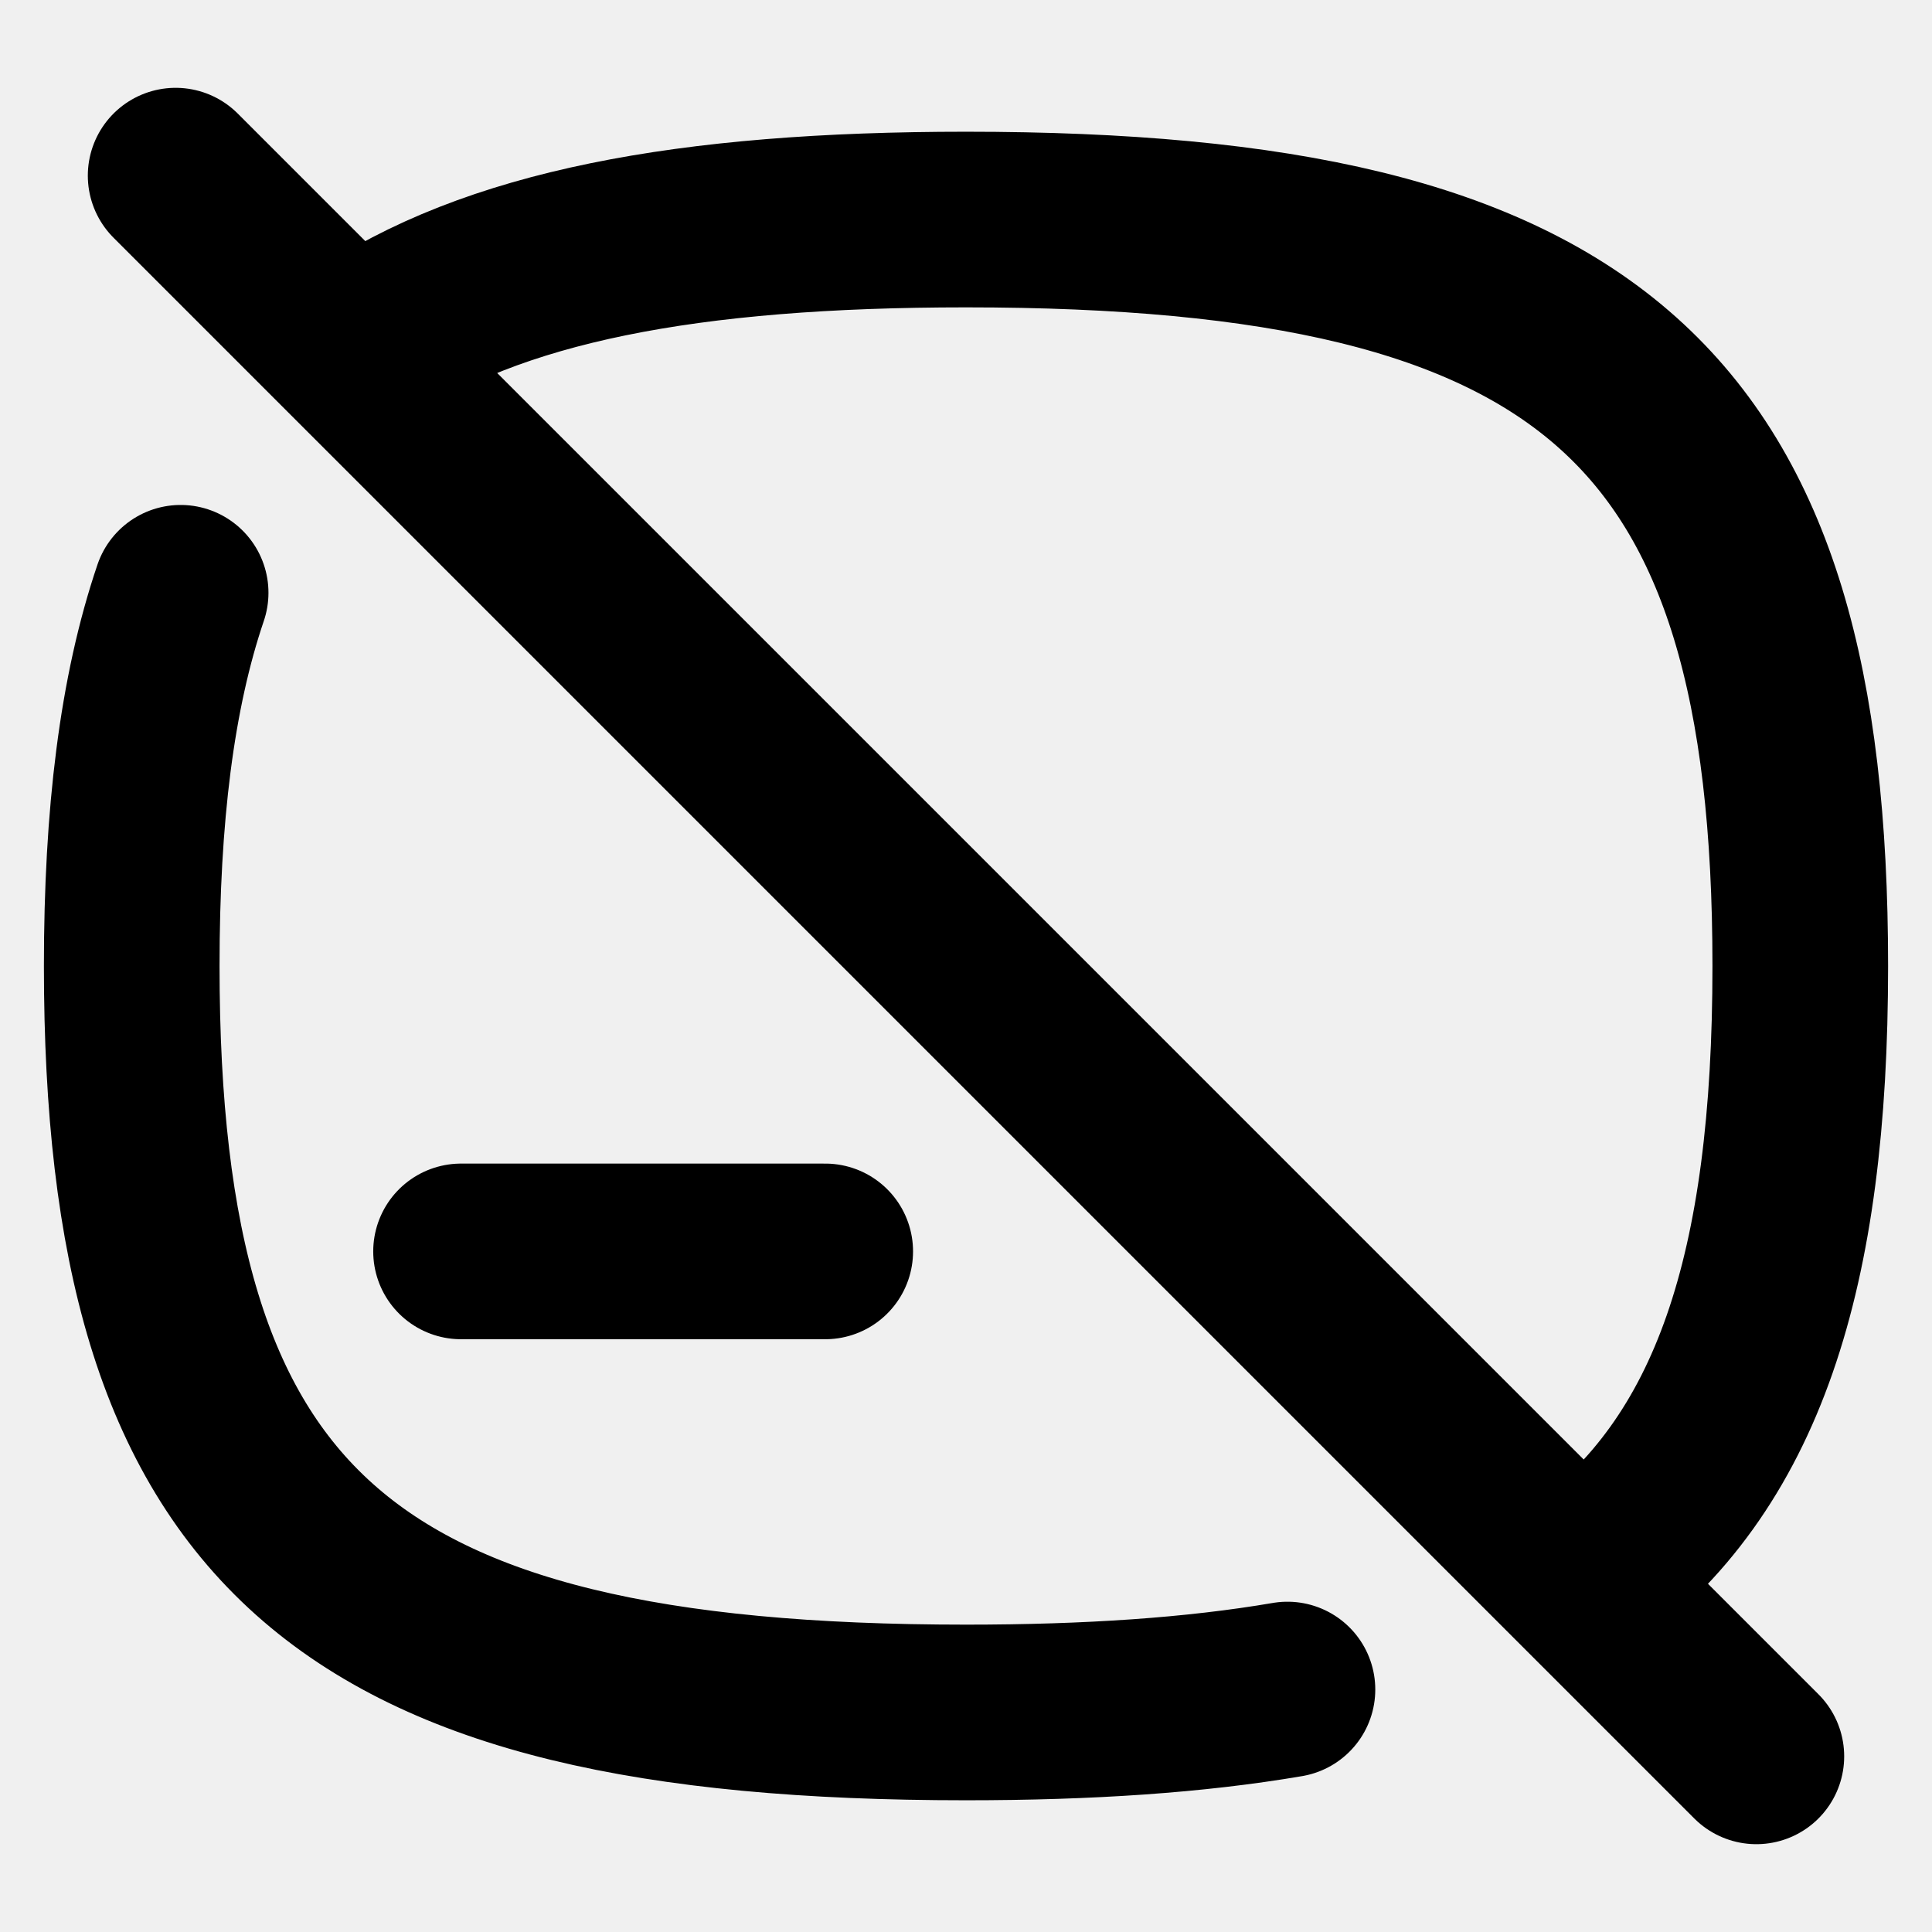
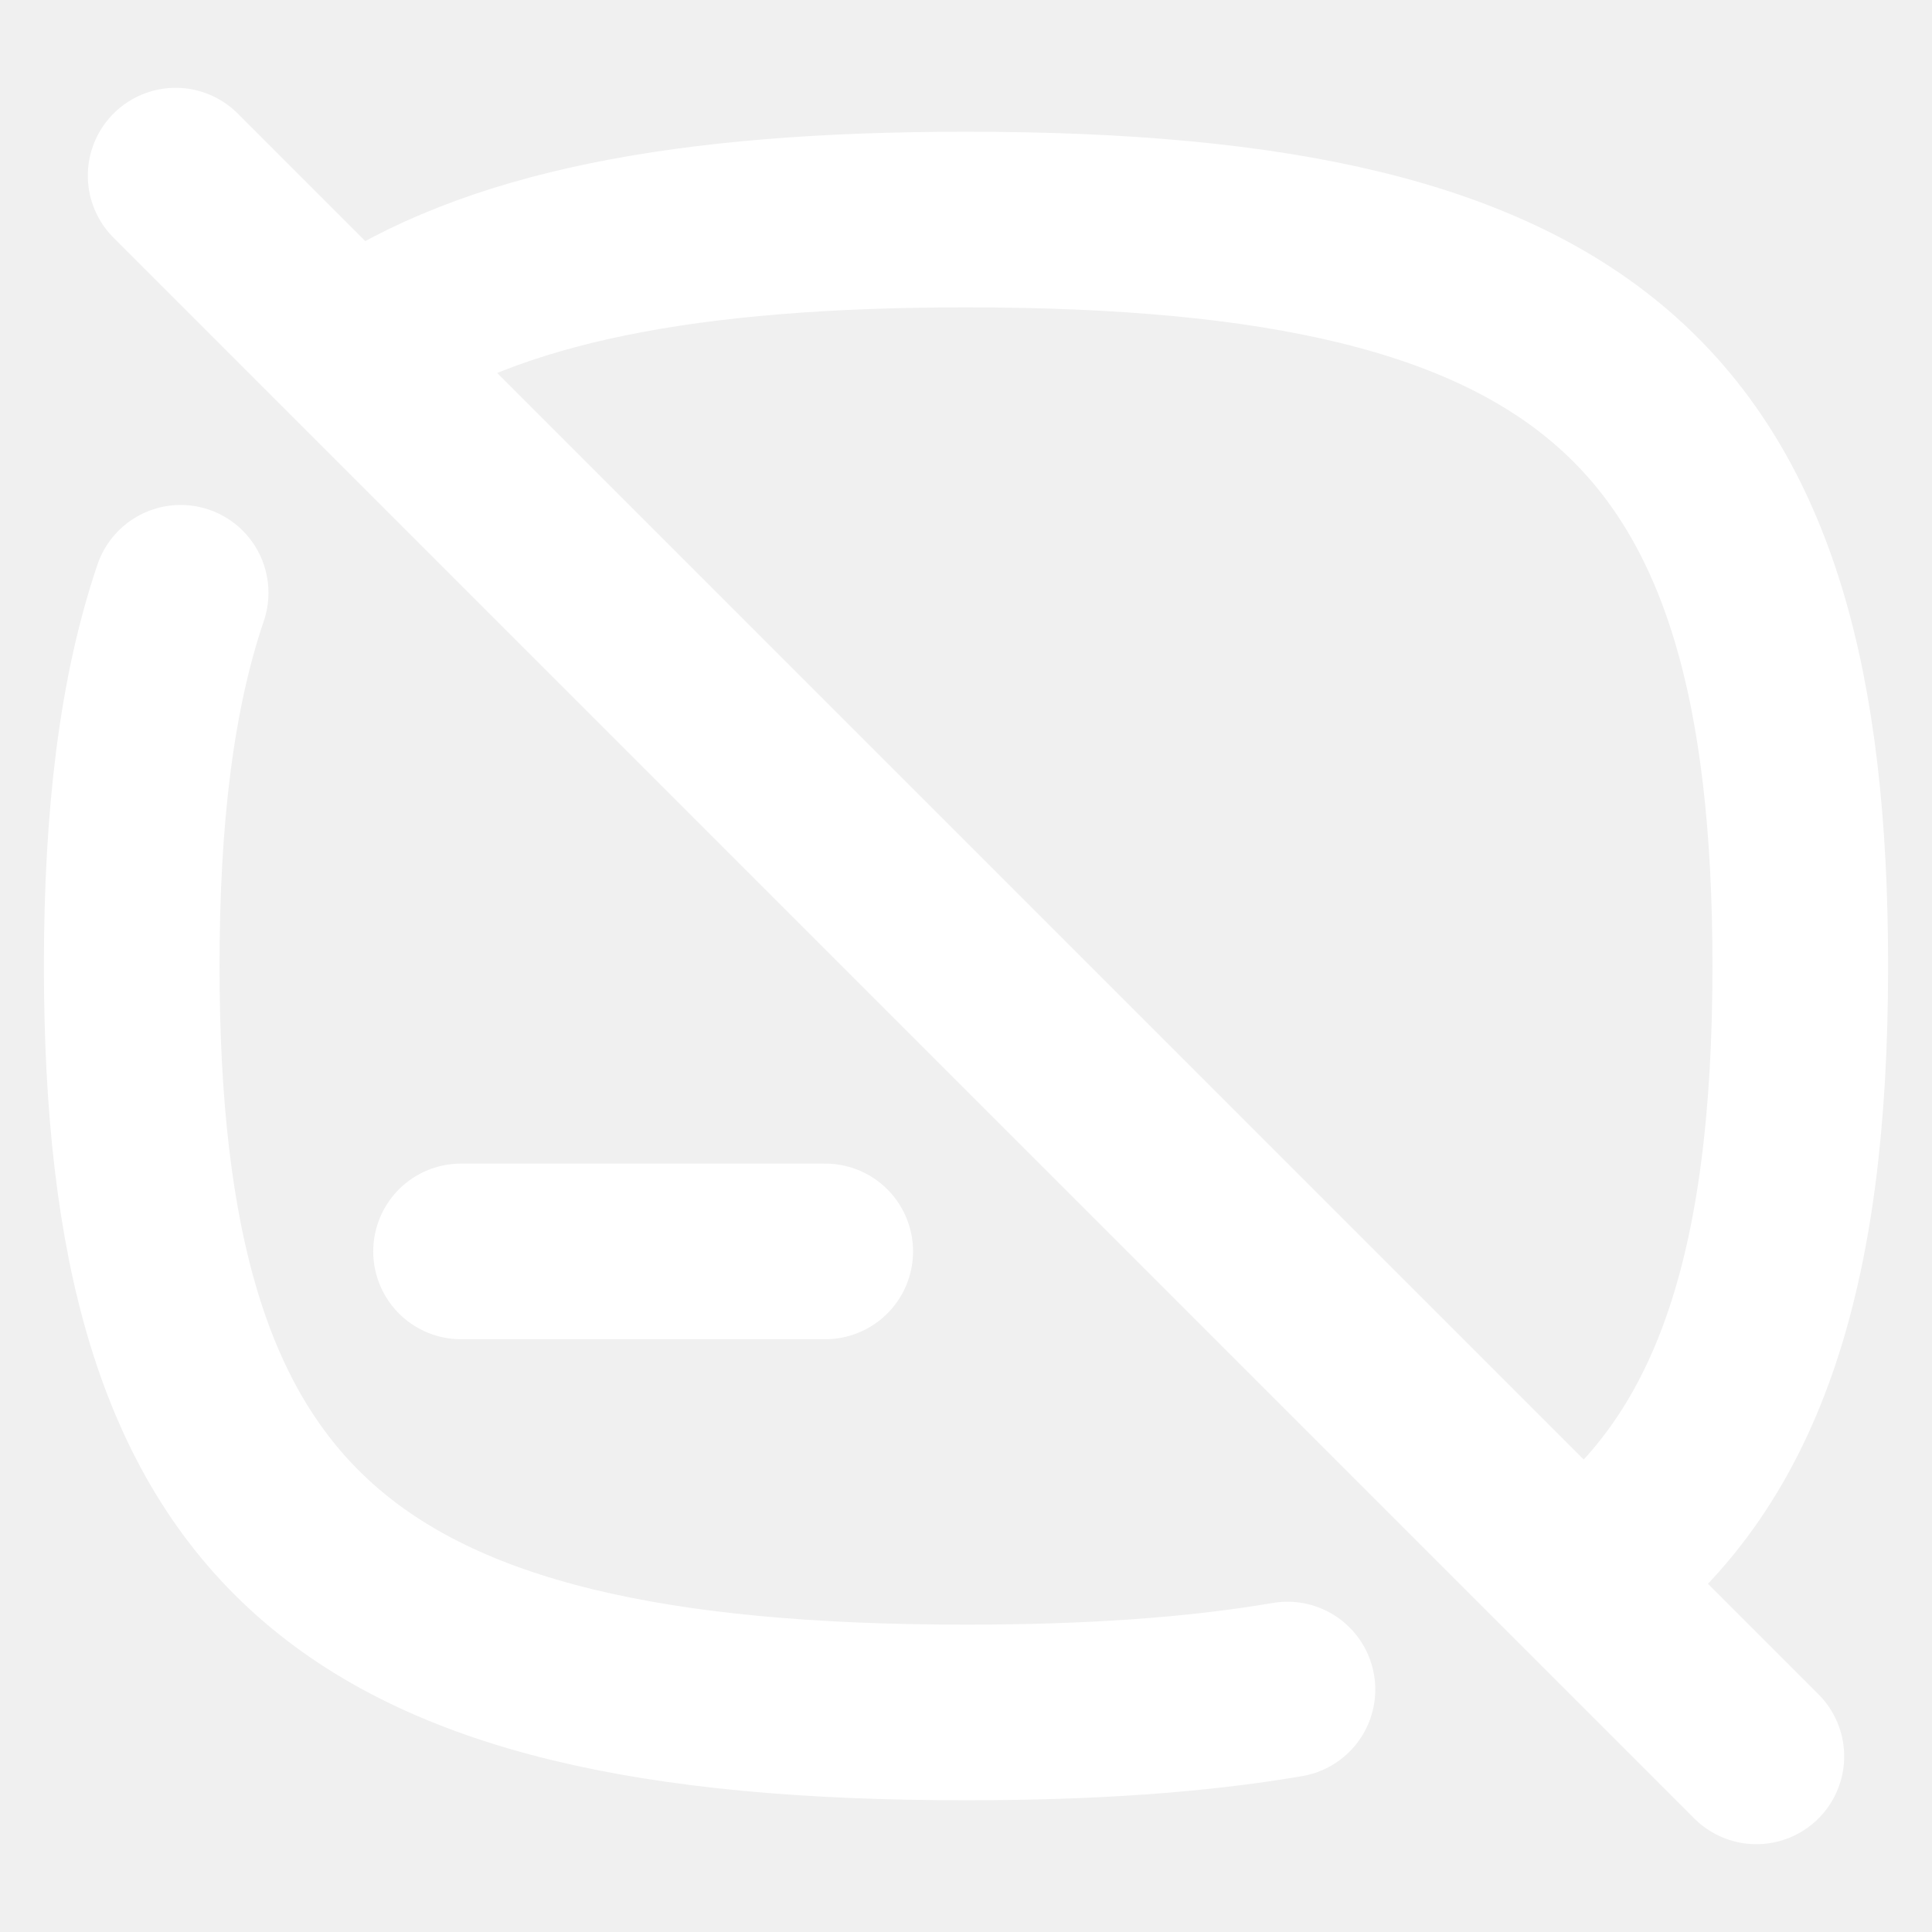
<svg xmlns="http://www.w3.org/2000/svg" width="44" height="44" viewBox="0 0 44 44" fill="none">
-   <path d="M10.5 28.5H18.794M8.204 7.897C11.201 5.841 15.661 5 22.001 5C36.251 5 41 9.249 41 22C41 28.948 39.59 33.371 36 35.959M4.114 13.5C3.341 15.777 3 18.584 3 22C3 34.749 7.749 39 22.001 39C24.794 39 27.222 38.837 29.321 38.478M4 4L40 40" stroke="black" stroke-width="4" stroke-linecap="round" stroke-linejoin="round" />
+   <path d="M10.5 28.5H18.794M8.204 7.897C11.201 5.841 15.661 5 22.001 5C36.251 5 41 9.249 41 22C41 28.948 39.59 33.371 36 35.959M4.114 13.5C3.341 15.777 3 18.584 3 22C3 34.749 7.749 39 22.001 39C24.794 39 27.222 38.837 29.321 38.478M4 4L40 40" stroke="white" stroke-width="4" stroke-linecap="round" stroke-linejoin="round" />
</svg>
